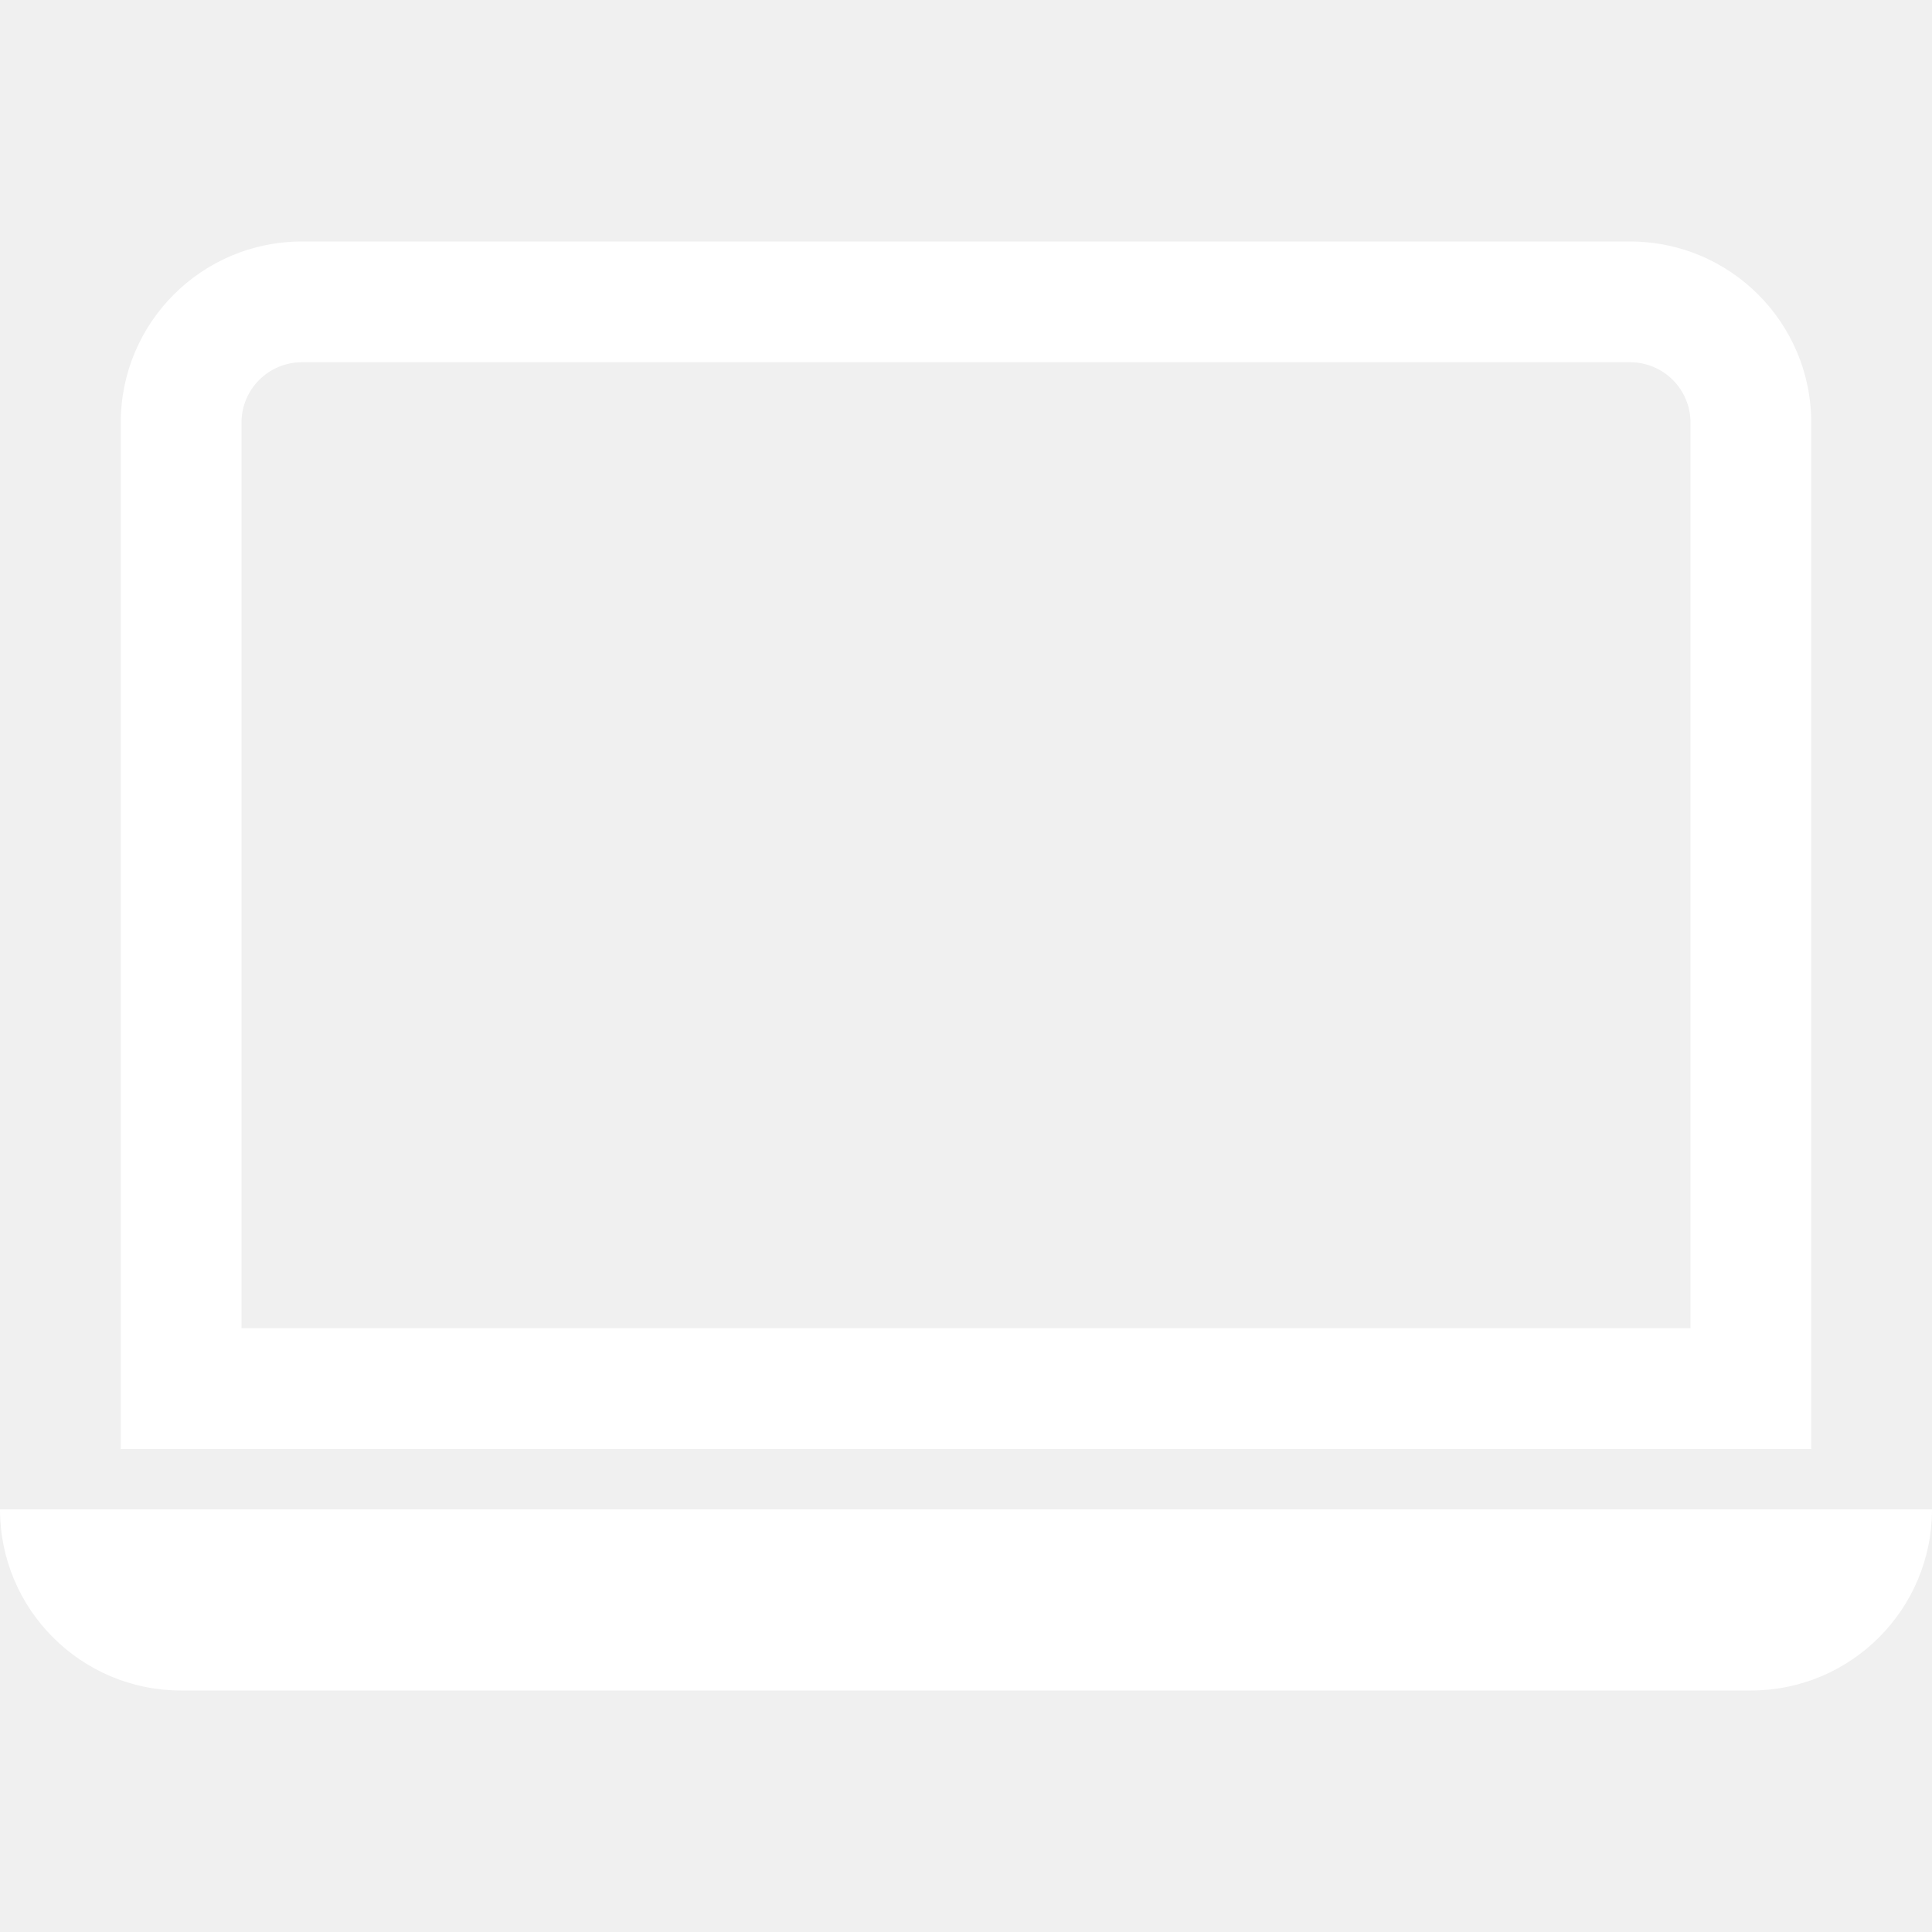
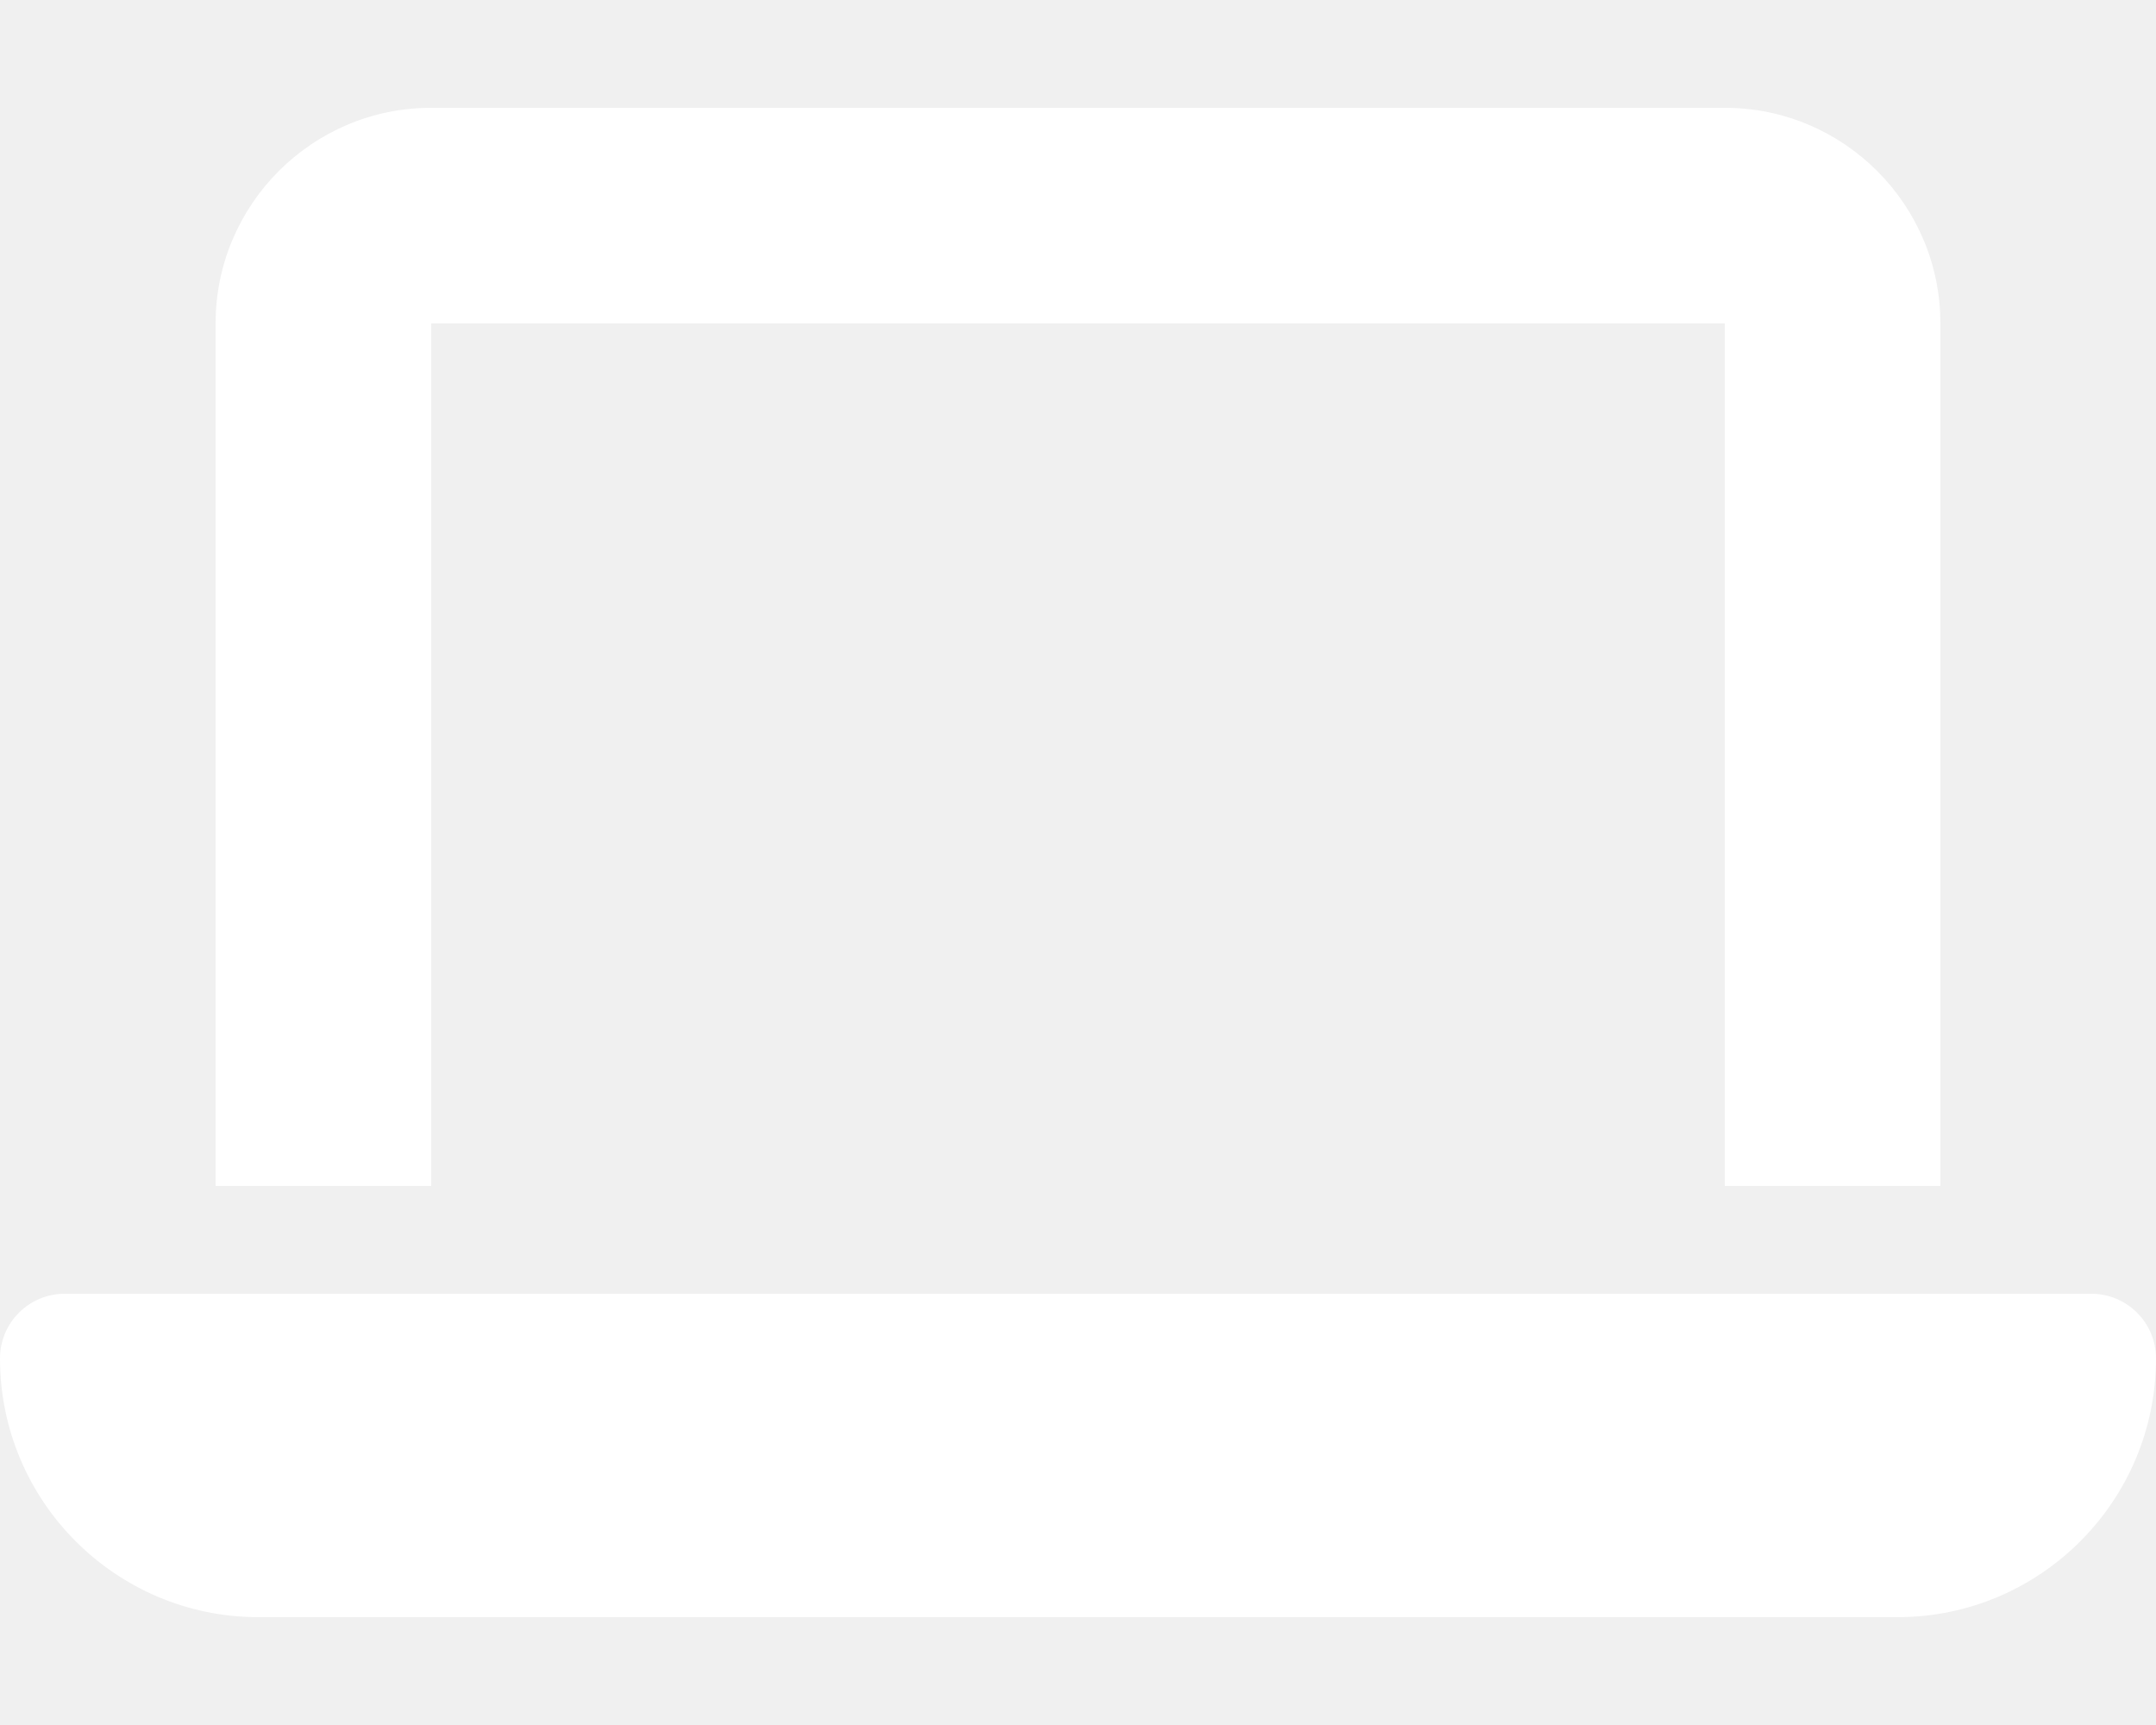
- <svg xmlns="http://www.w3.org/2000/svg" width="16" height="16" fill="white" class="bi bi-laptop" viewBox="0 0 16 16">
-   <path d="M13.5 3a.5.5 0 0 1 .5.5V11H2V3.5a.5.5 0 0 1 .5-.5zm-11-1A1.5 1.5 0 0 0 1 3.5V12h14V3.5A1.5 1.5 0 0 0 13.5 2zM0 12.5h16a1.5 1.5 0 0 1-1.5 1.5h-13A1.5 1.5 0 0 1 0 12.5" />
+ <svg xmlns="http://www.w3.org/2000/svg" viewBox="0 0 640 512">
+   <path fill="white" d="M128 32C92.7 32 64 60.7 64 96l0 256 64 0 0-256 384 0 0 256 64 0 0-256c0-35.3-28.7-64-64-64L128 32zM19.2 384C8.6 384 0 392.6 0 403.2C0 445.6 34.4 480 76.8 480l486.4 0c42.4 0 76.8-34.4 76.8-76.8c0-10.6-8.6-19.2-19.2-19.2L19.2 384z" />
</svg>
